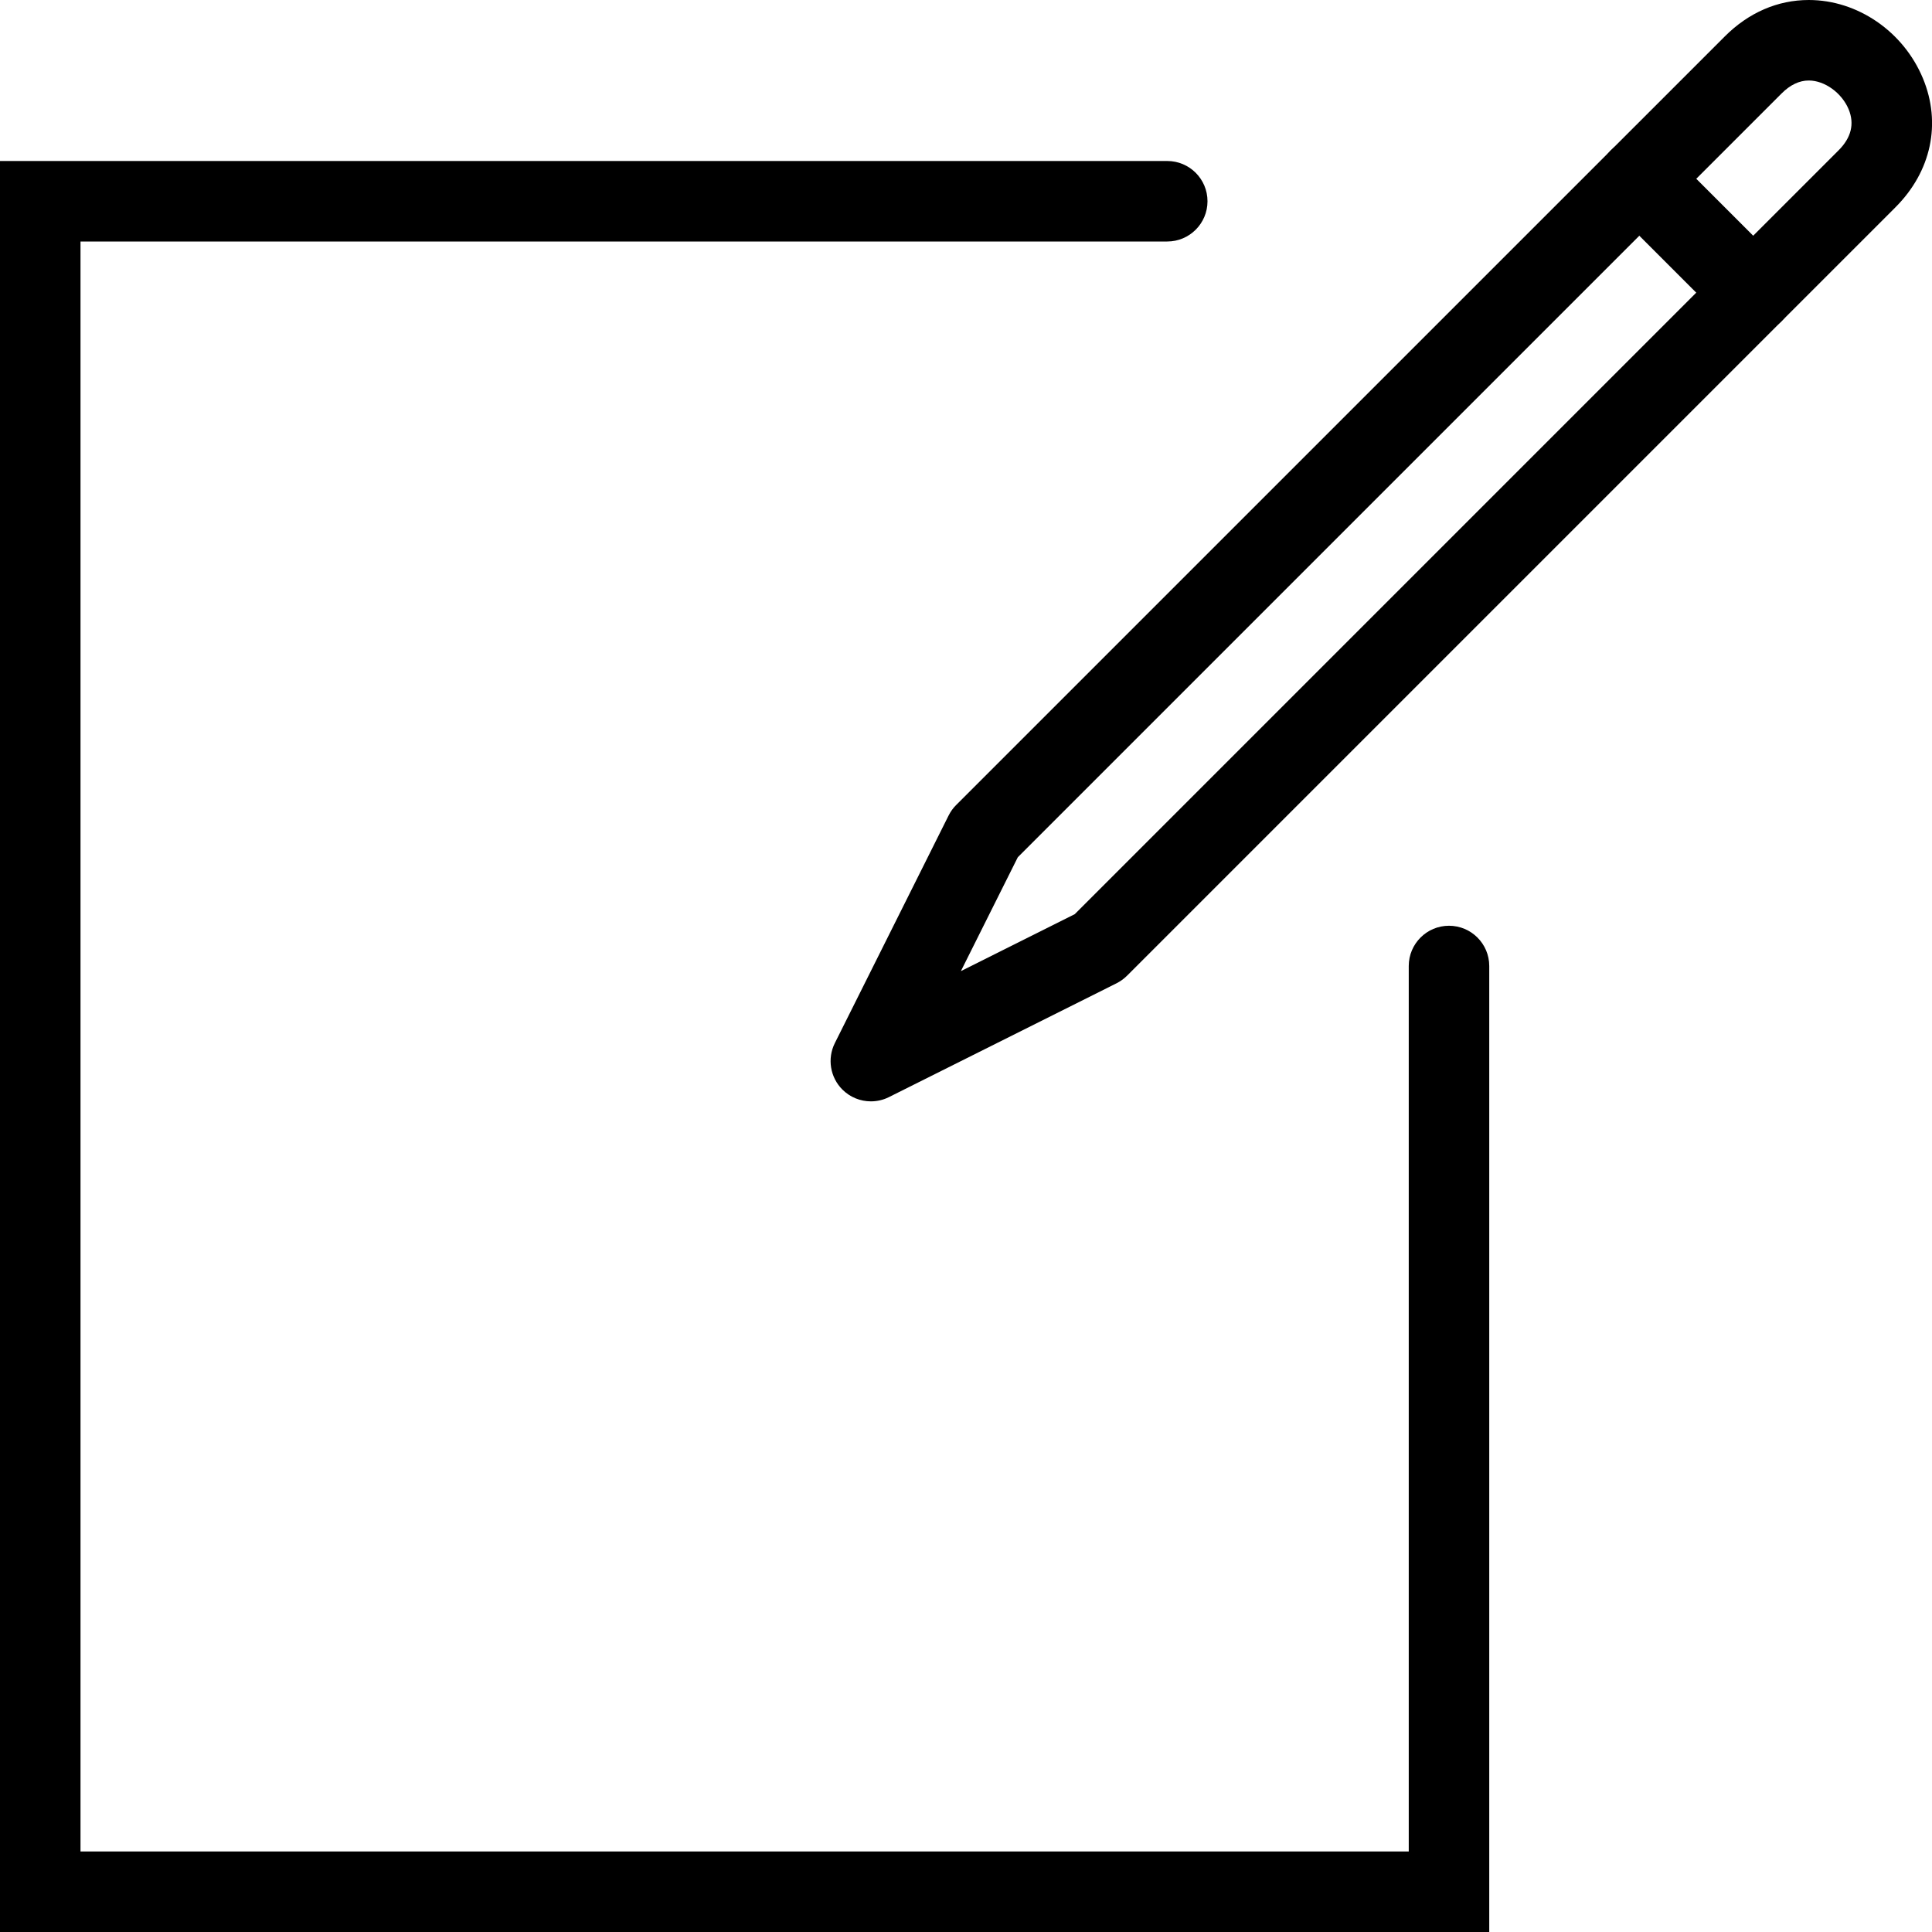
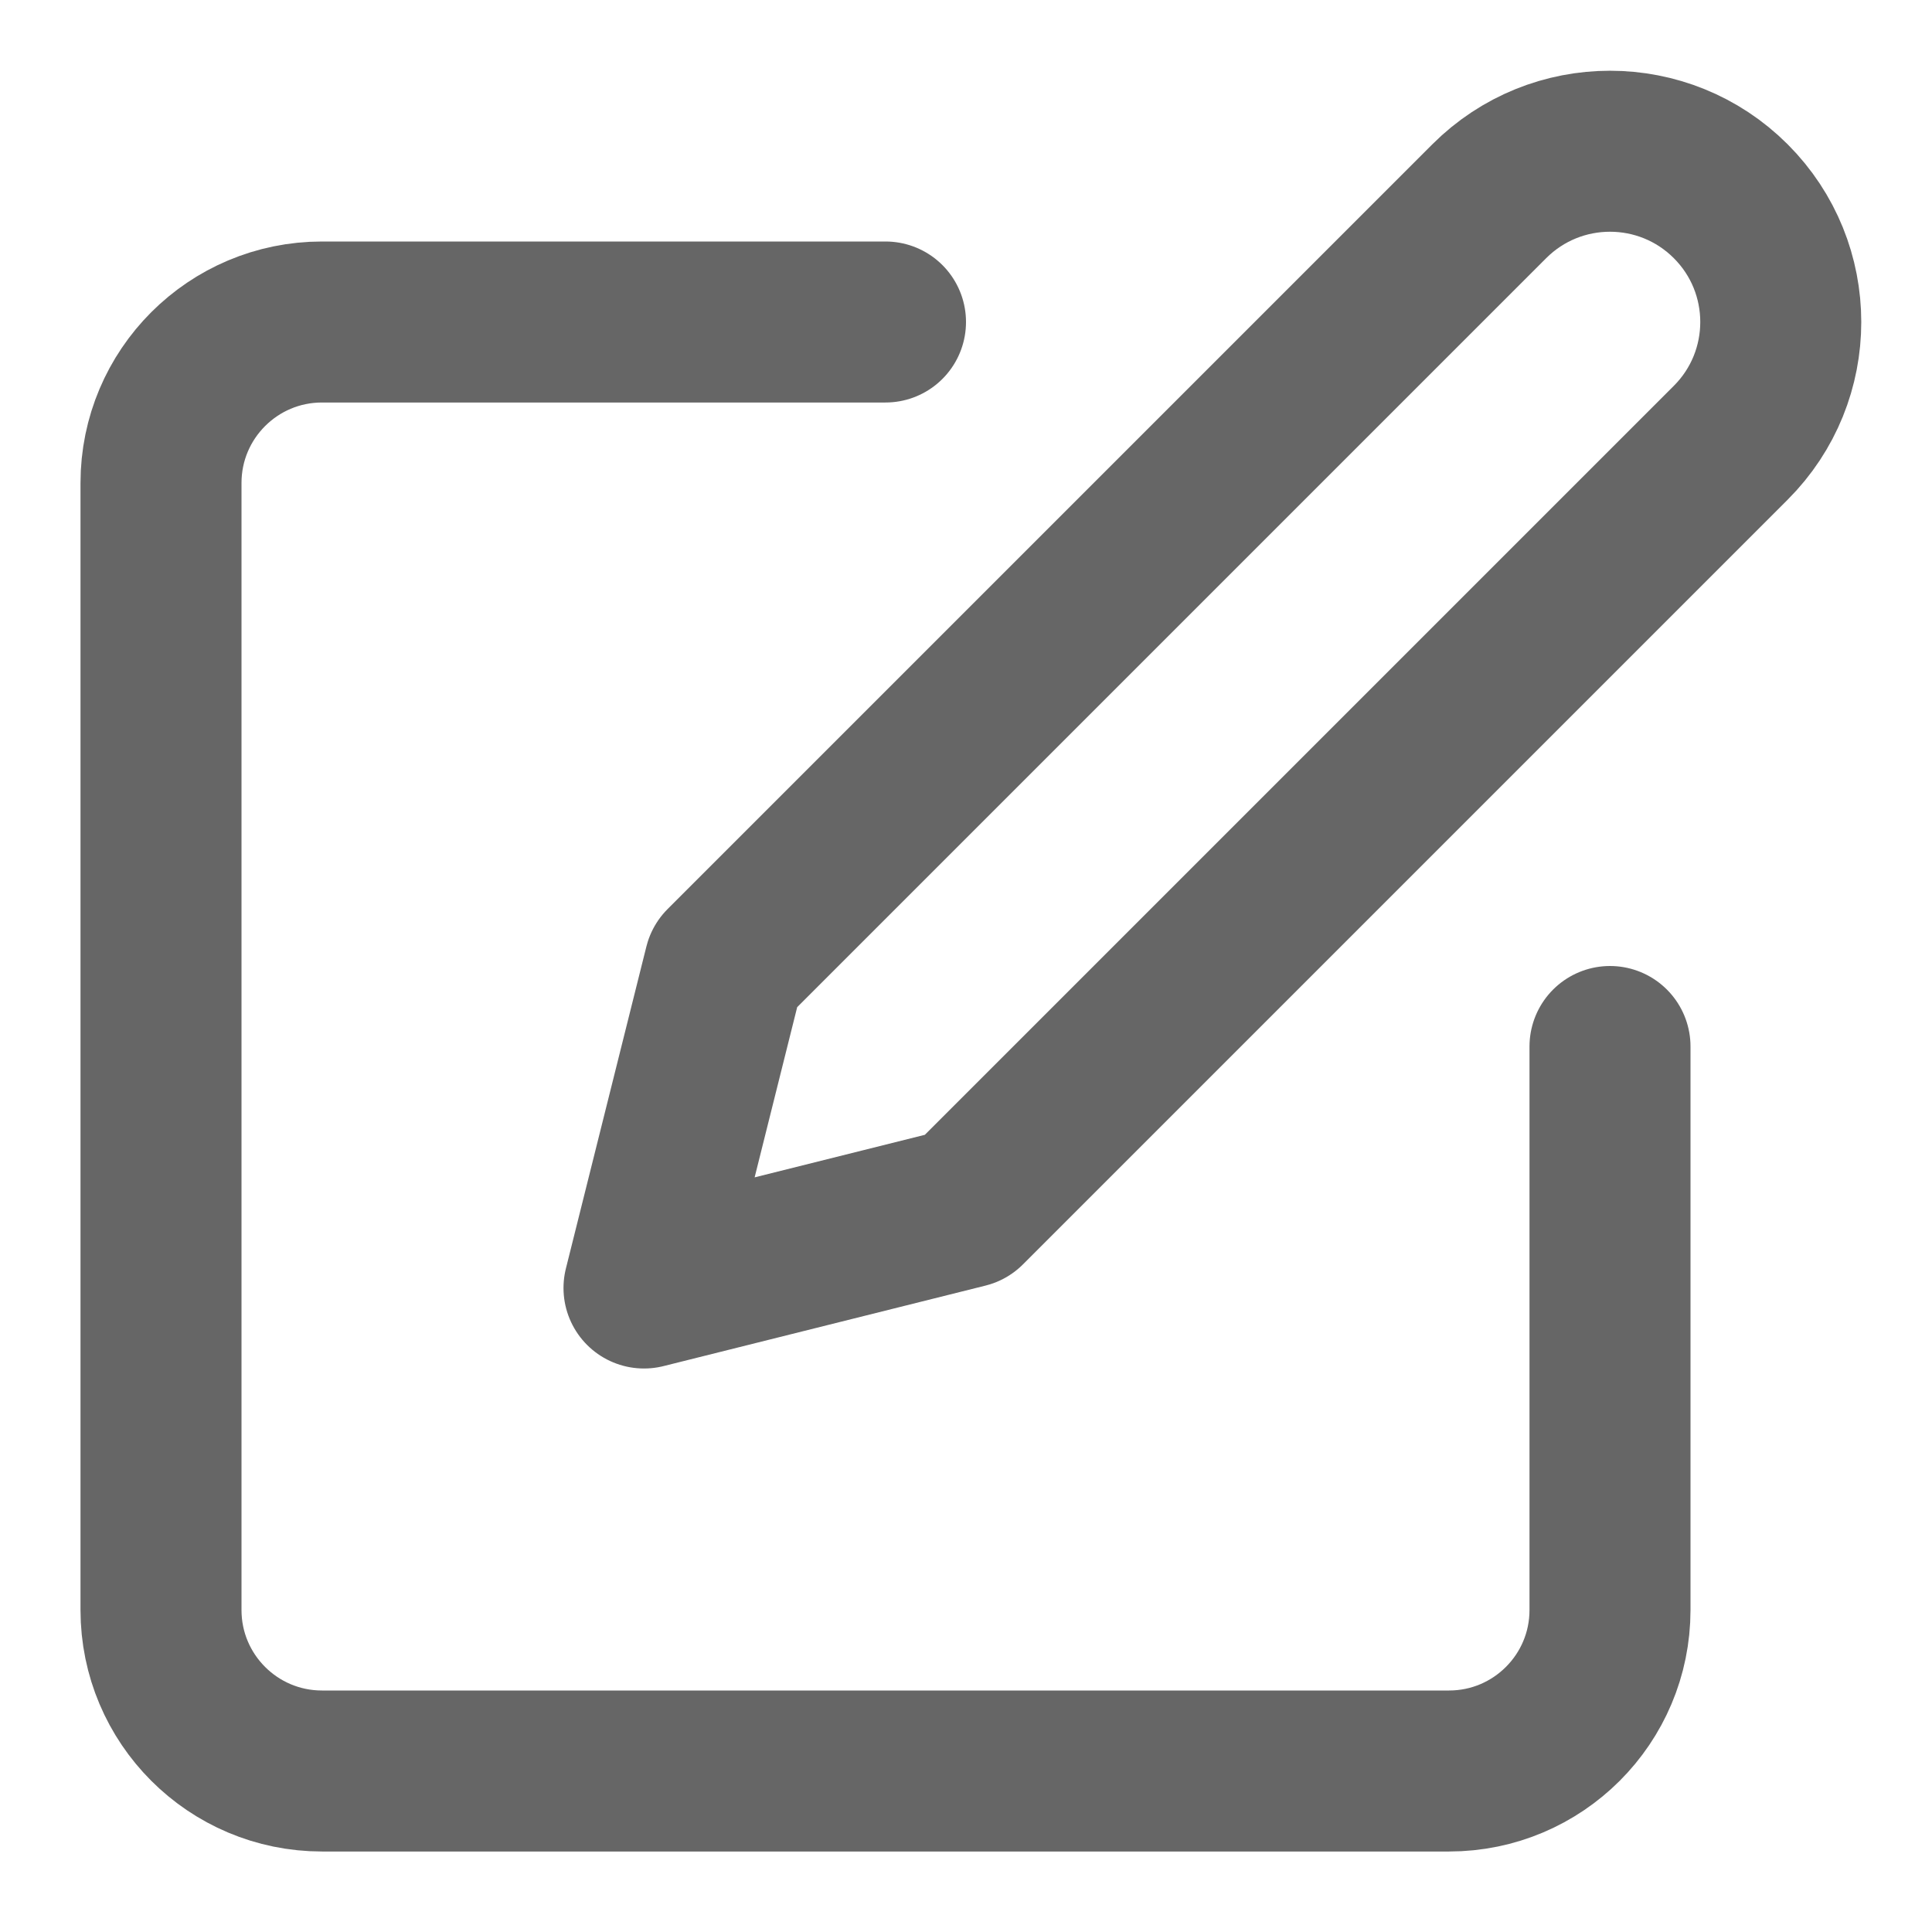
- <svg xmlns="http://www.w3.org/2000/svg" enable-background="new 0 0 48 48" height="48px" version="1.1" viewBox="0 0 48 48" width="48px" xml:space="preserve">
-   <g id="Expanded">
-     <g>
-       <g>
-         <path d="M37,48H0V4h29c0.552,0,1,0.448,1,1s-0.448,1-1,1H2v40h33V24c0-0.552,0.448-1,1-1s1,0.448,1,1V48z" />
-       </g>
-       <g>
-         <path d="M22,17" />
-       </g>
-       <g>
-         <path d="M21.637,27.363c-0.26,0-0.516-0.101-0.708-0.293c-0.304-0.304-0.38-0.769-0.188-1.154l2.828-5.657     c0.048-0.096,0.111-0.184,0.188-0.26L42.85,0.907C43.443,0.313,44.166,0,44.939,0c1.213,0,2.354,0.784,2.837,1.95     c0.461,1.114,0.206,2.31-0.683,3.199L28.001,24.241c-0.076,0.076-0.164,0.139-0.26,0.188l-5.657,2.829     C21.942,27.329,21.789,27.363,21.637,27.363z M25.287,21.298l-1.414,2.829l2.829-1.415L45.679,3.735     c0.315-0.315,0.399-0.658,0.25-1.02C45.759,2.308,45.334,2,44.939,2c-0.235,0-0.462,0.108-0.675,0.321L25.287,21.298z" />
-       </g>
-       <g>
-         <path d="M43.557,8.271c-0.256,0-0.512-0.098-0.708-0.293l-2.828-2.829c-0.39-0.391-0.39-1.024,0-1.415     c0.391-0.39,1.024-0.39,1.415,0l2.828,2.829c0.39,0.391,0.39,1.024,0,1.415C44.069,8.174,43.813,8.271,43.557,8.271z" />
-       </g>
-     </g>
-   </g>
+ <svg xmlns="http://www.w3.org/2000/svg" class="feather feather-edit" fill="none" height="24" stroke="currentColor" stroke-linecap="round" stroke-linejoin="round" stroke-width="2" viewBox="0 0 24 24" width="24">
+   <path d="M11 4H4a2 2 0 0 0-2 2v14a2 2 0 0 0 2 2h14a2 2 0 0 0 2-2v-7" stroke="#666666" />
+   <path d="M18.5 2.5a2.121 2.121 0 0 1 3 3L12 15l-4 1 1-4 9.5-9.5z" stroke="#666666" />
</svg>
